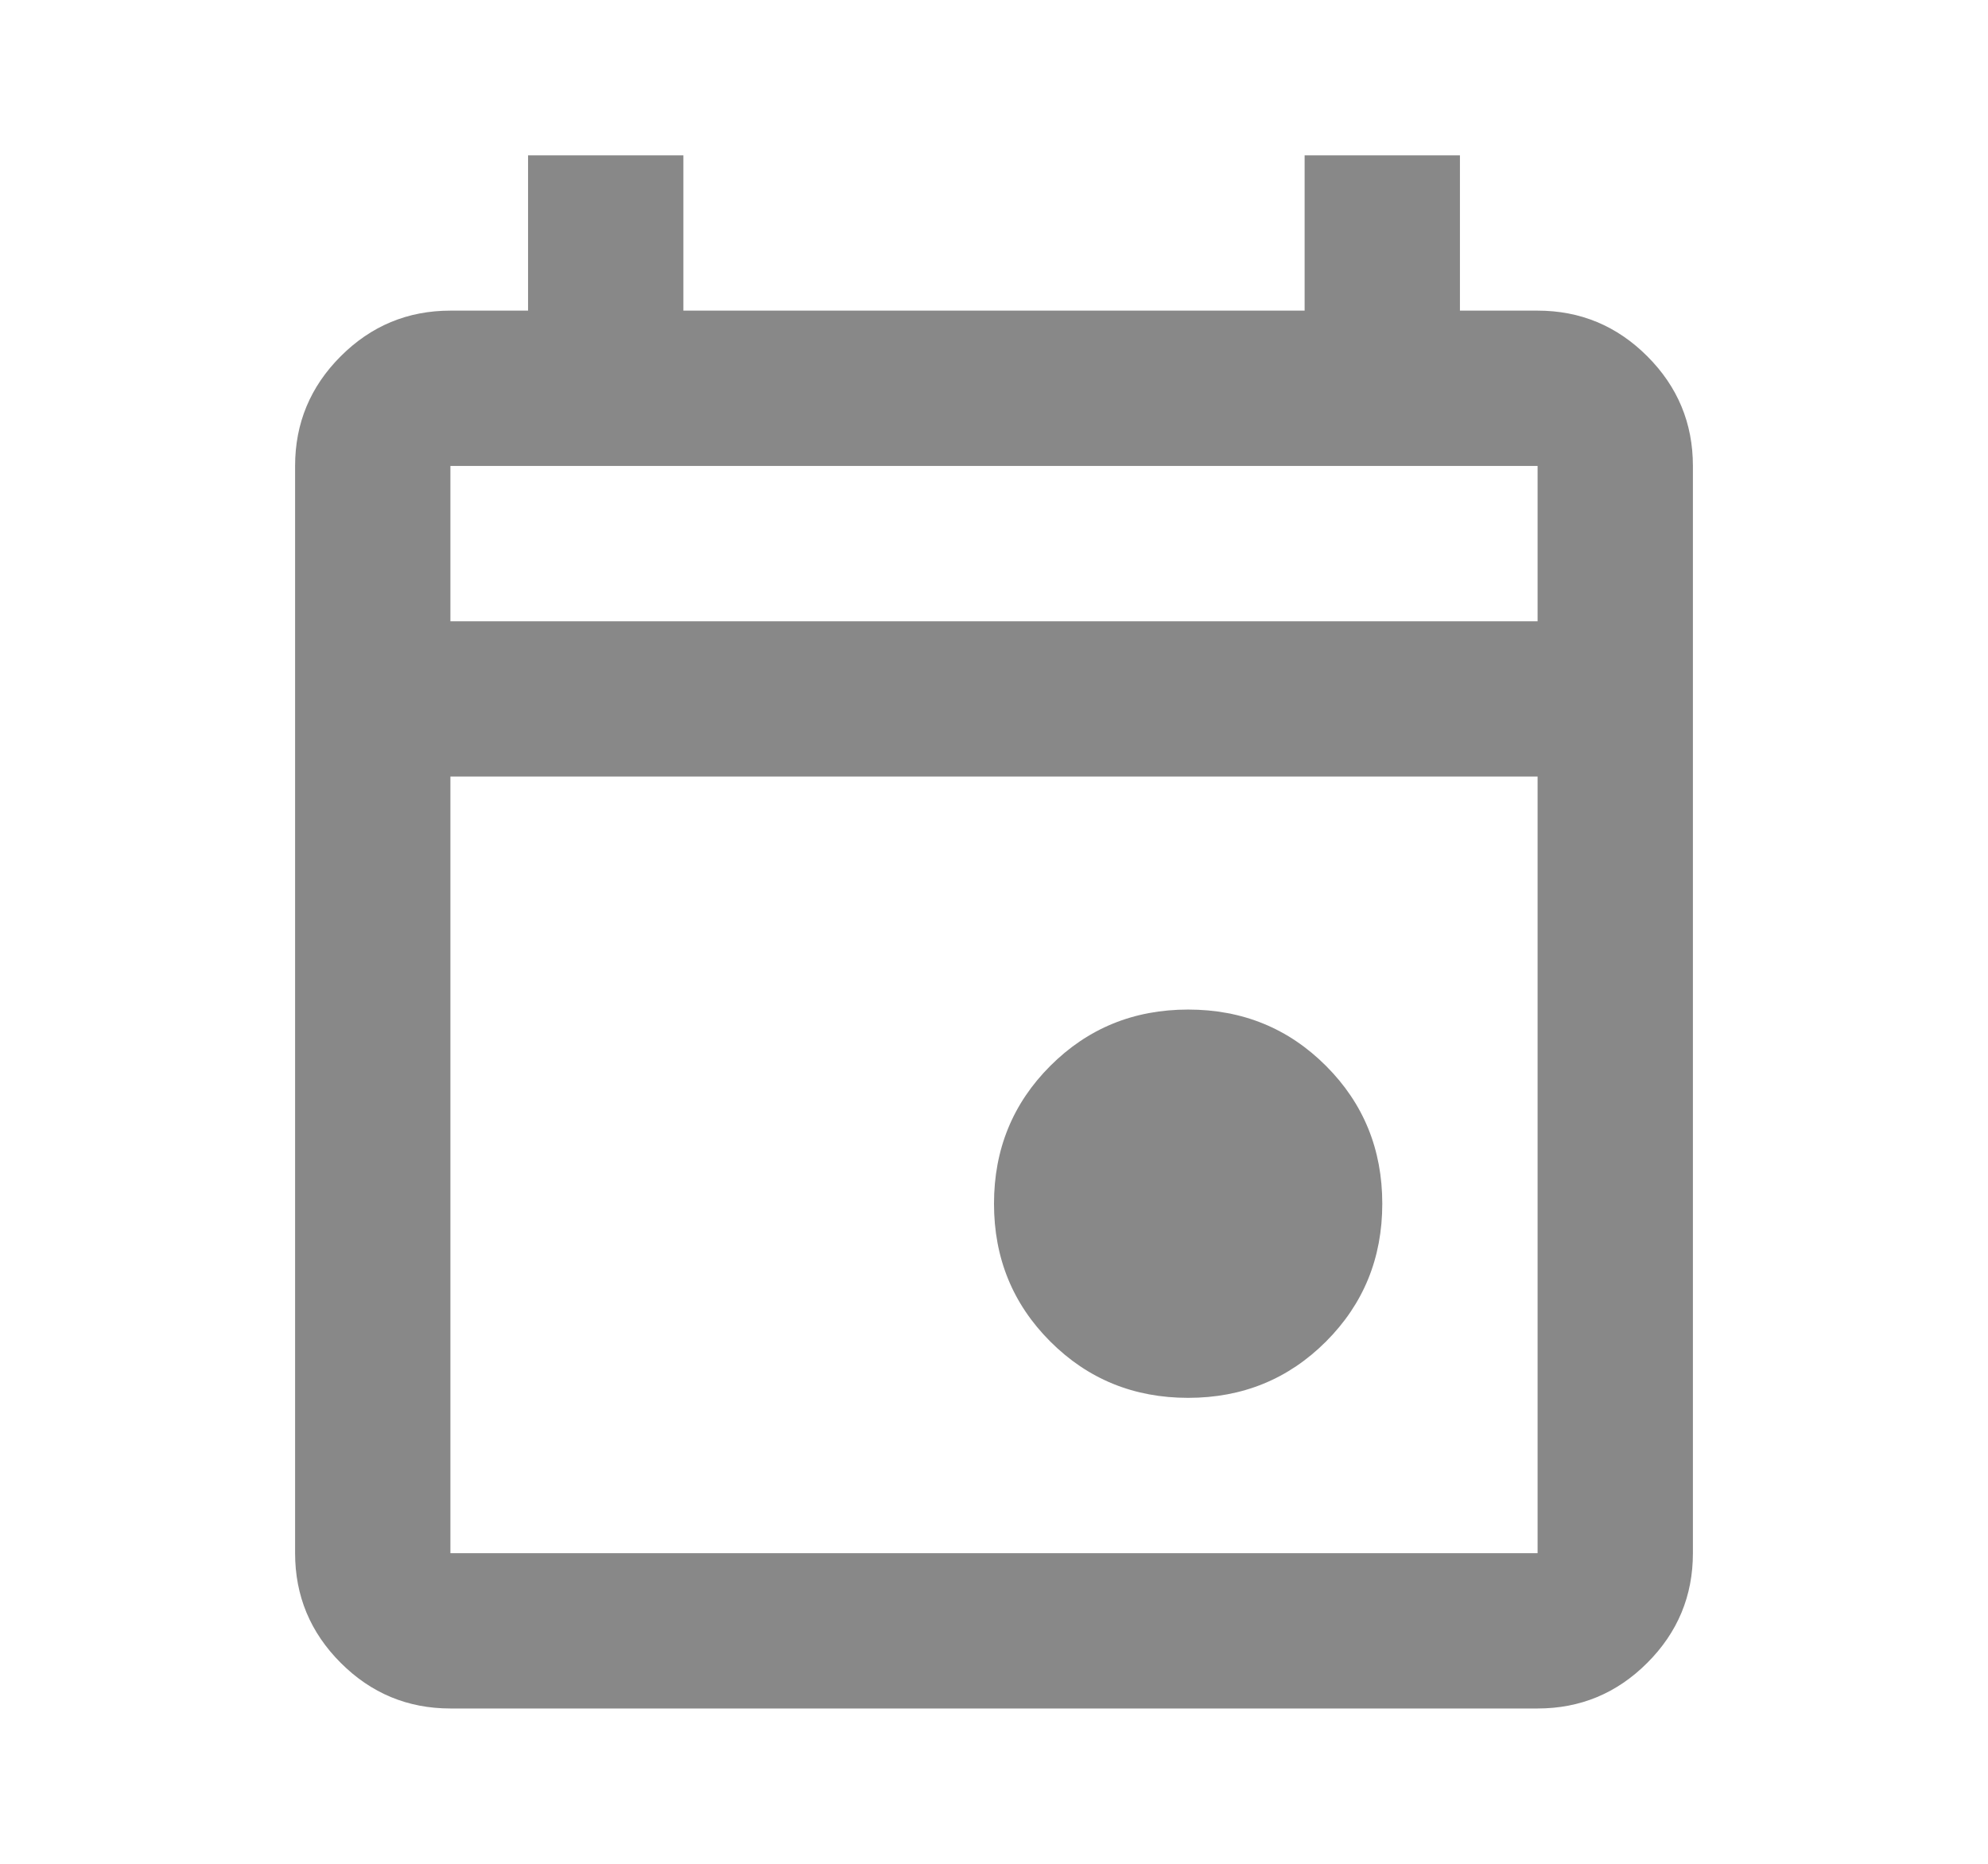
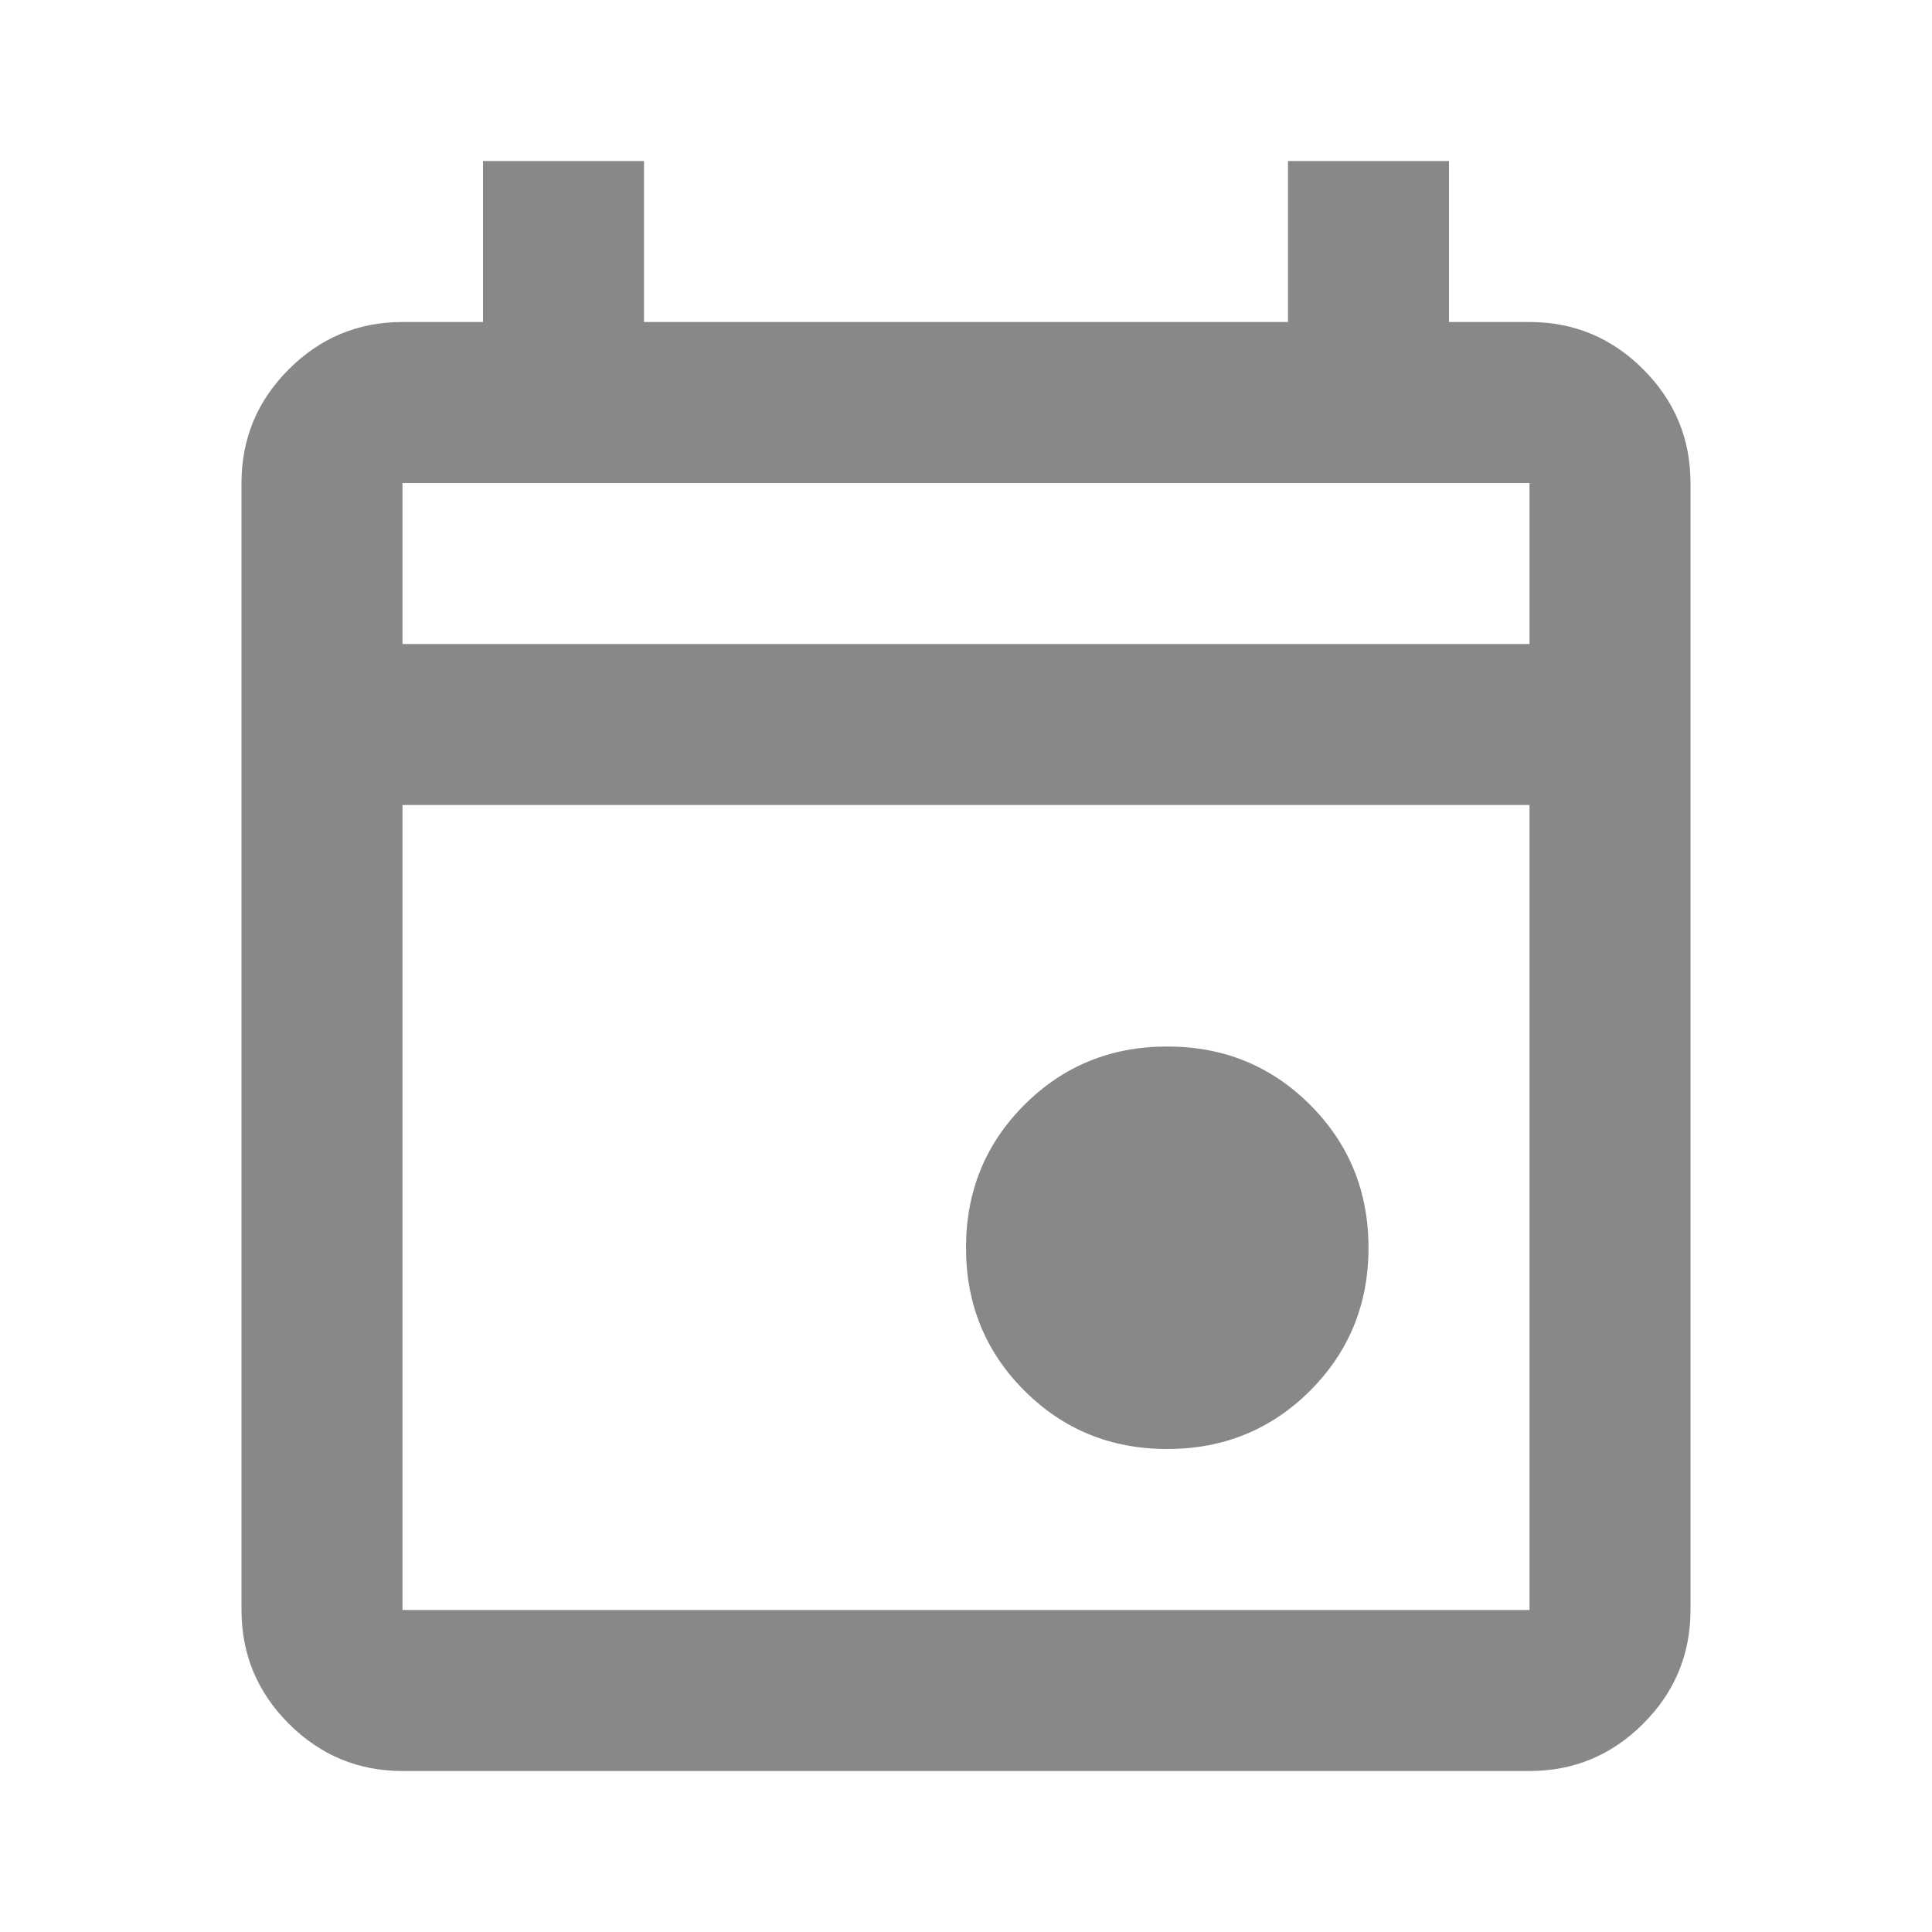
- <svg xmlns="http://www.w3.org/2000/svg" fill="#888" height="15" viewBox="0 -960 960 960" width="16">
+ <svg xmlns="http://www.w3.org/2000/svg" fill="#888" height="16" viewBox="0 -960 960 960" width="16">
  <path d="M580-240q-42 0-71-29t-29-71q0-42 29-71t71-29q42 0 71 29t29 71q0 42-29 71t-71 29ZM200-80q-33 0-56.5-23.5T120-160v-560q0-33 23.5-56.5T200-800h40v-80h80v80h320v-80h80v80h40q33 0 56.5 23.5T840-720v560q0 33-23.5 56.5T760-80H200Zm0-80h560v-400H200v400Zm0-480h560v-80H200v80Zm0 0v-80 80Z" />
</svg>
